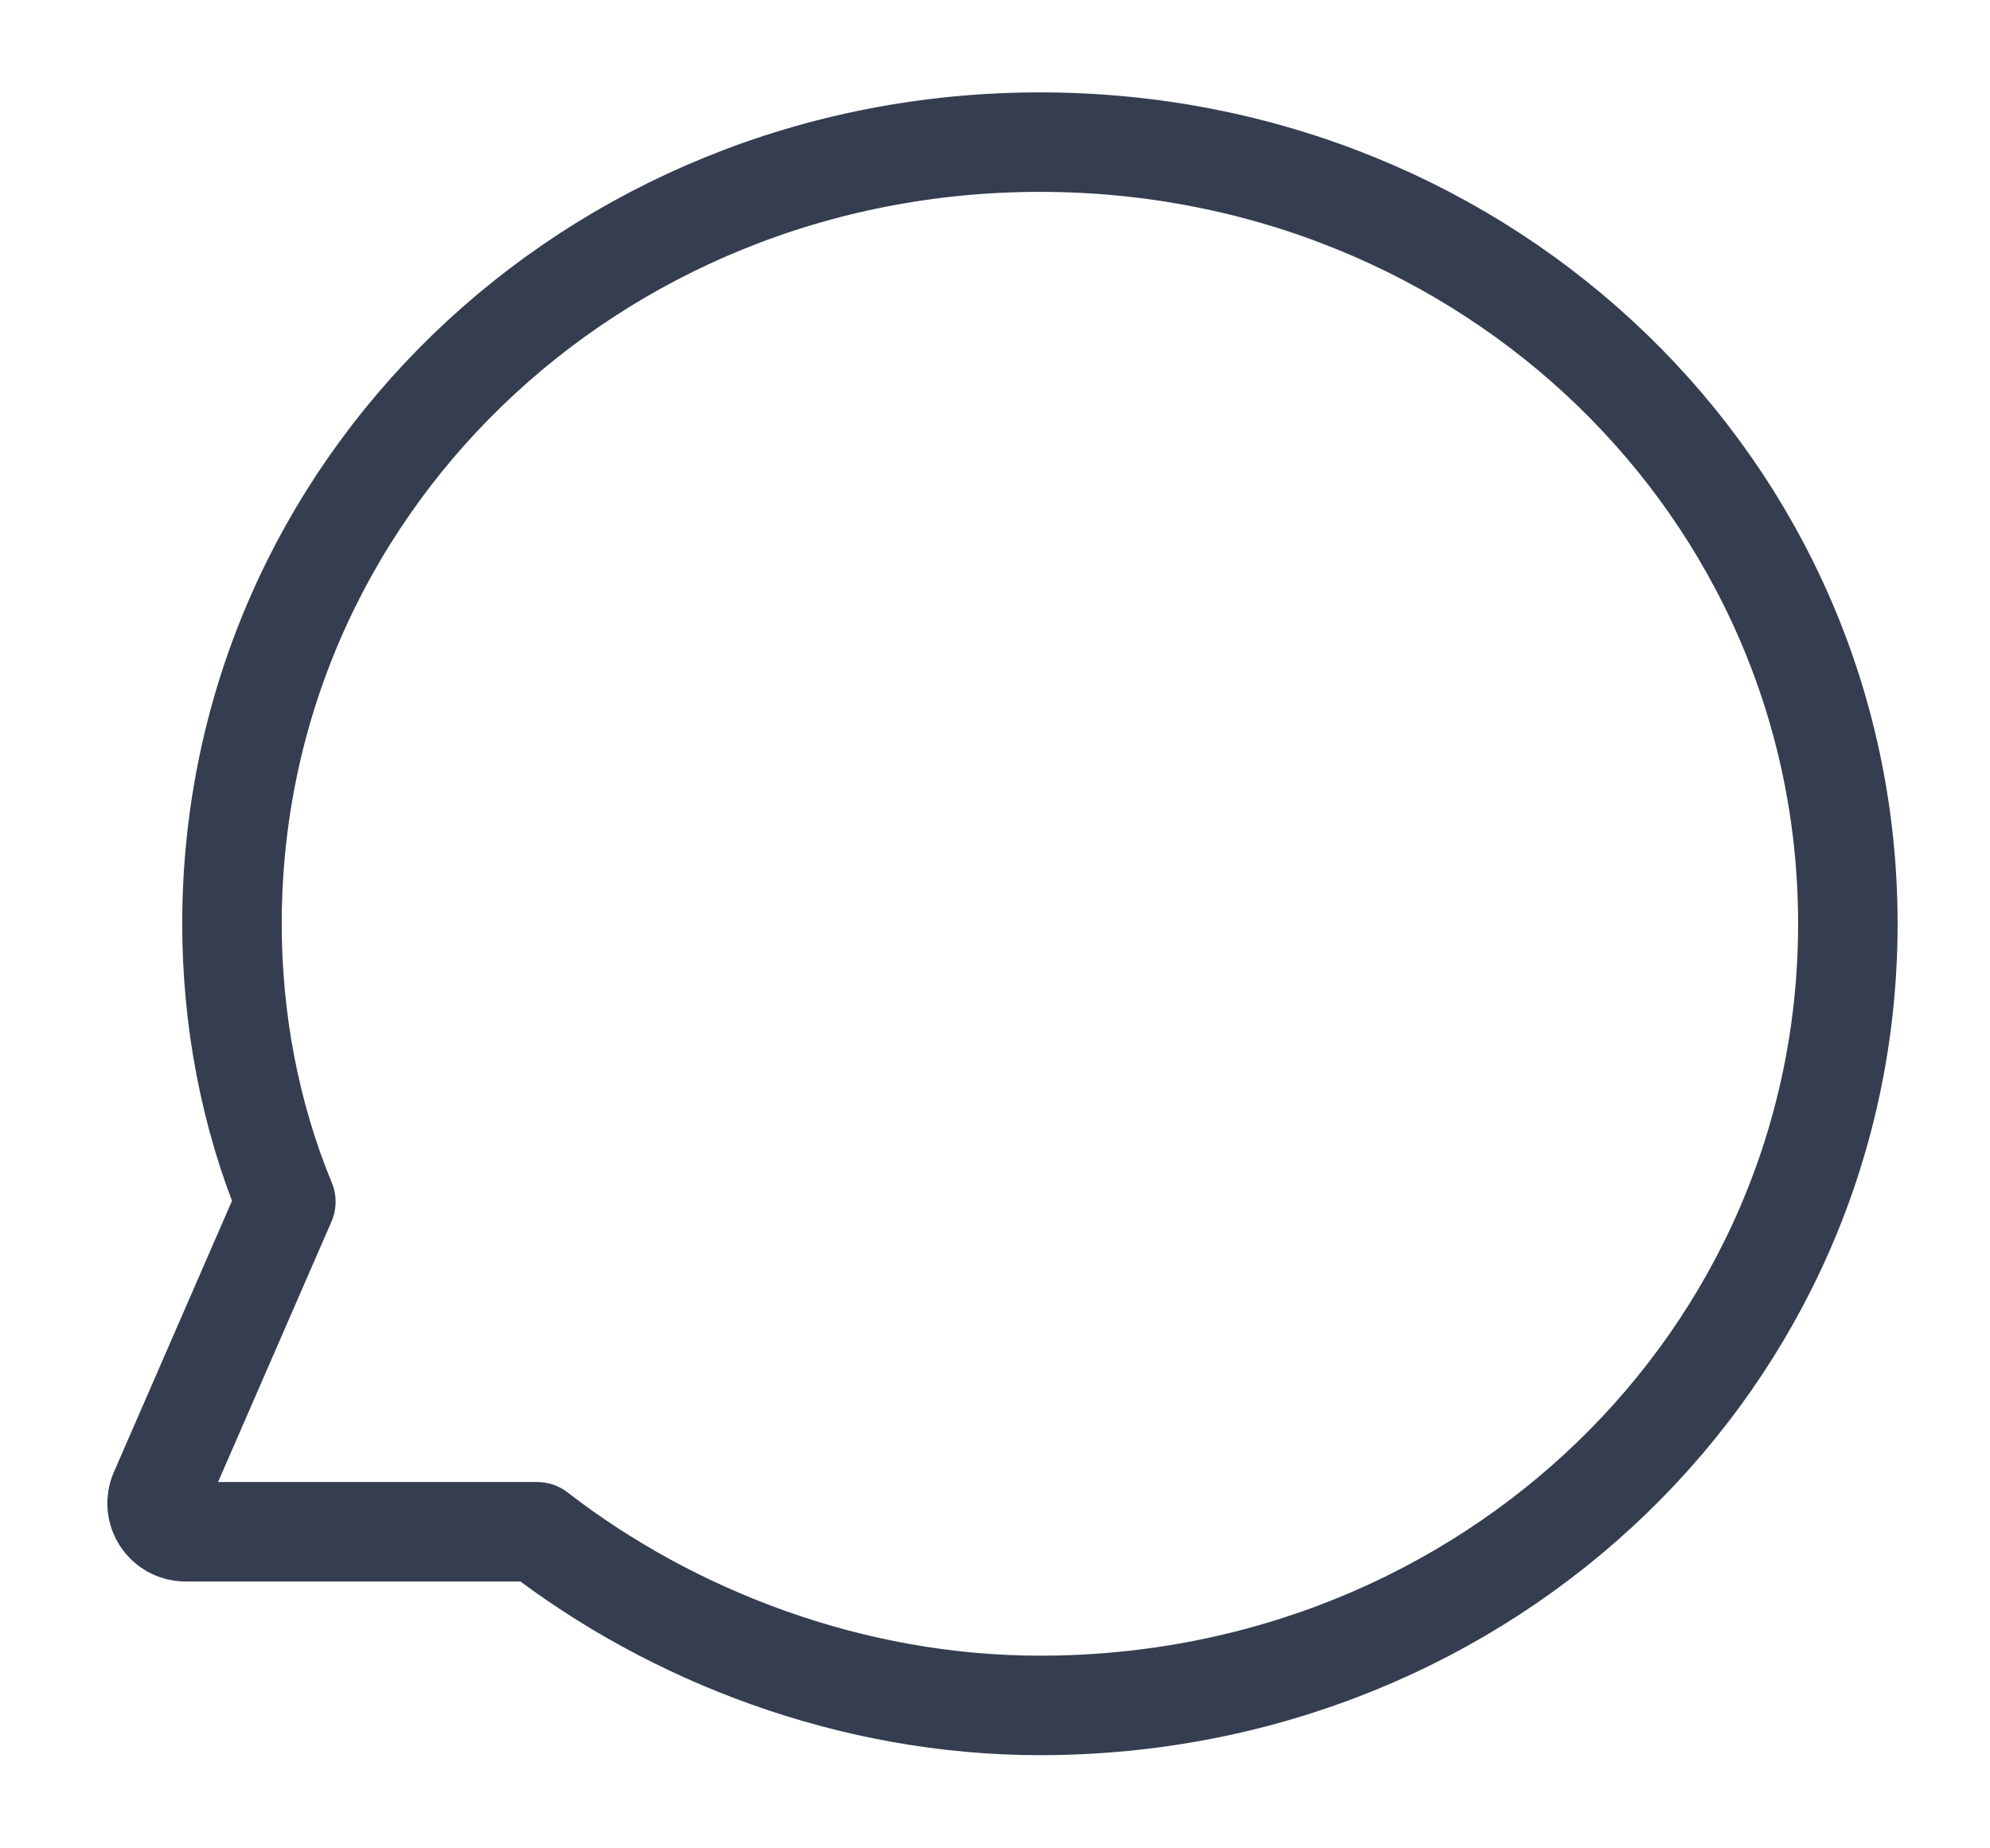
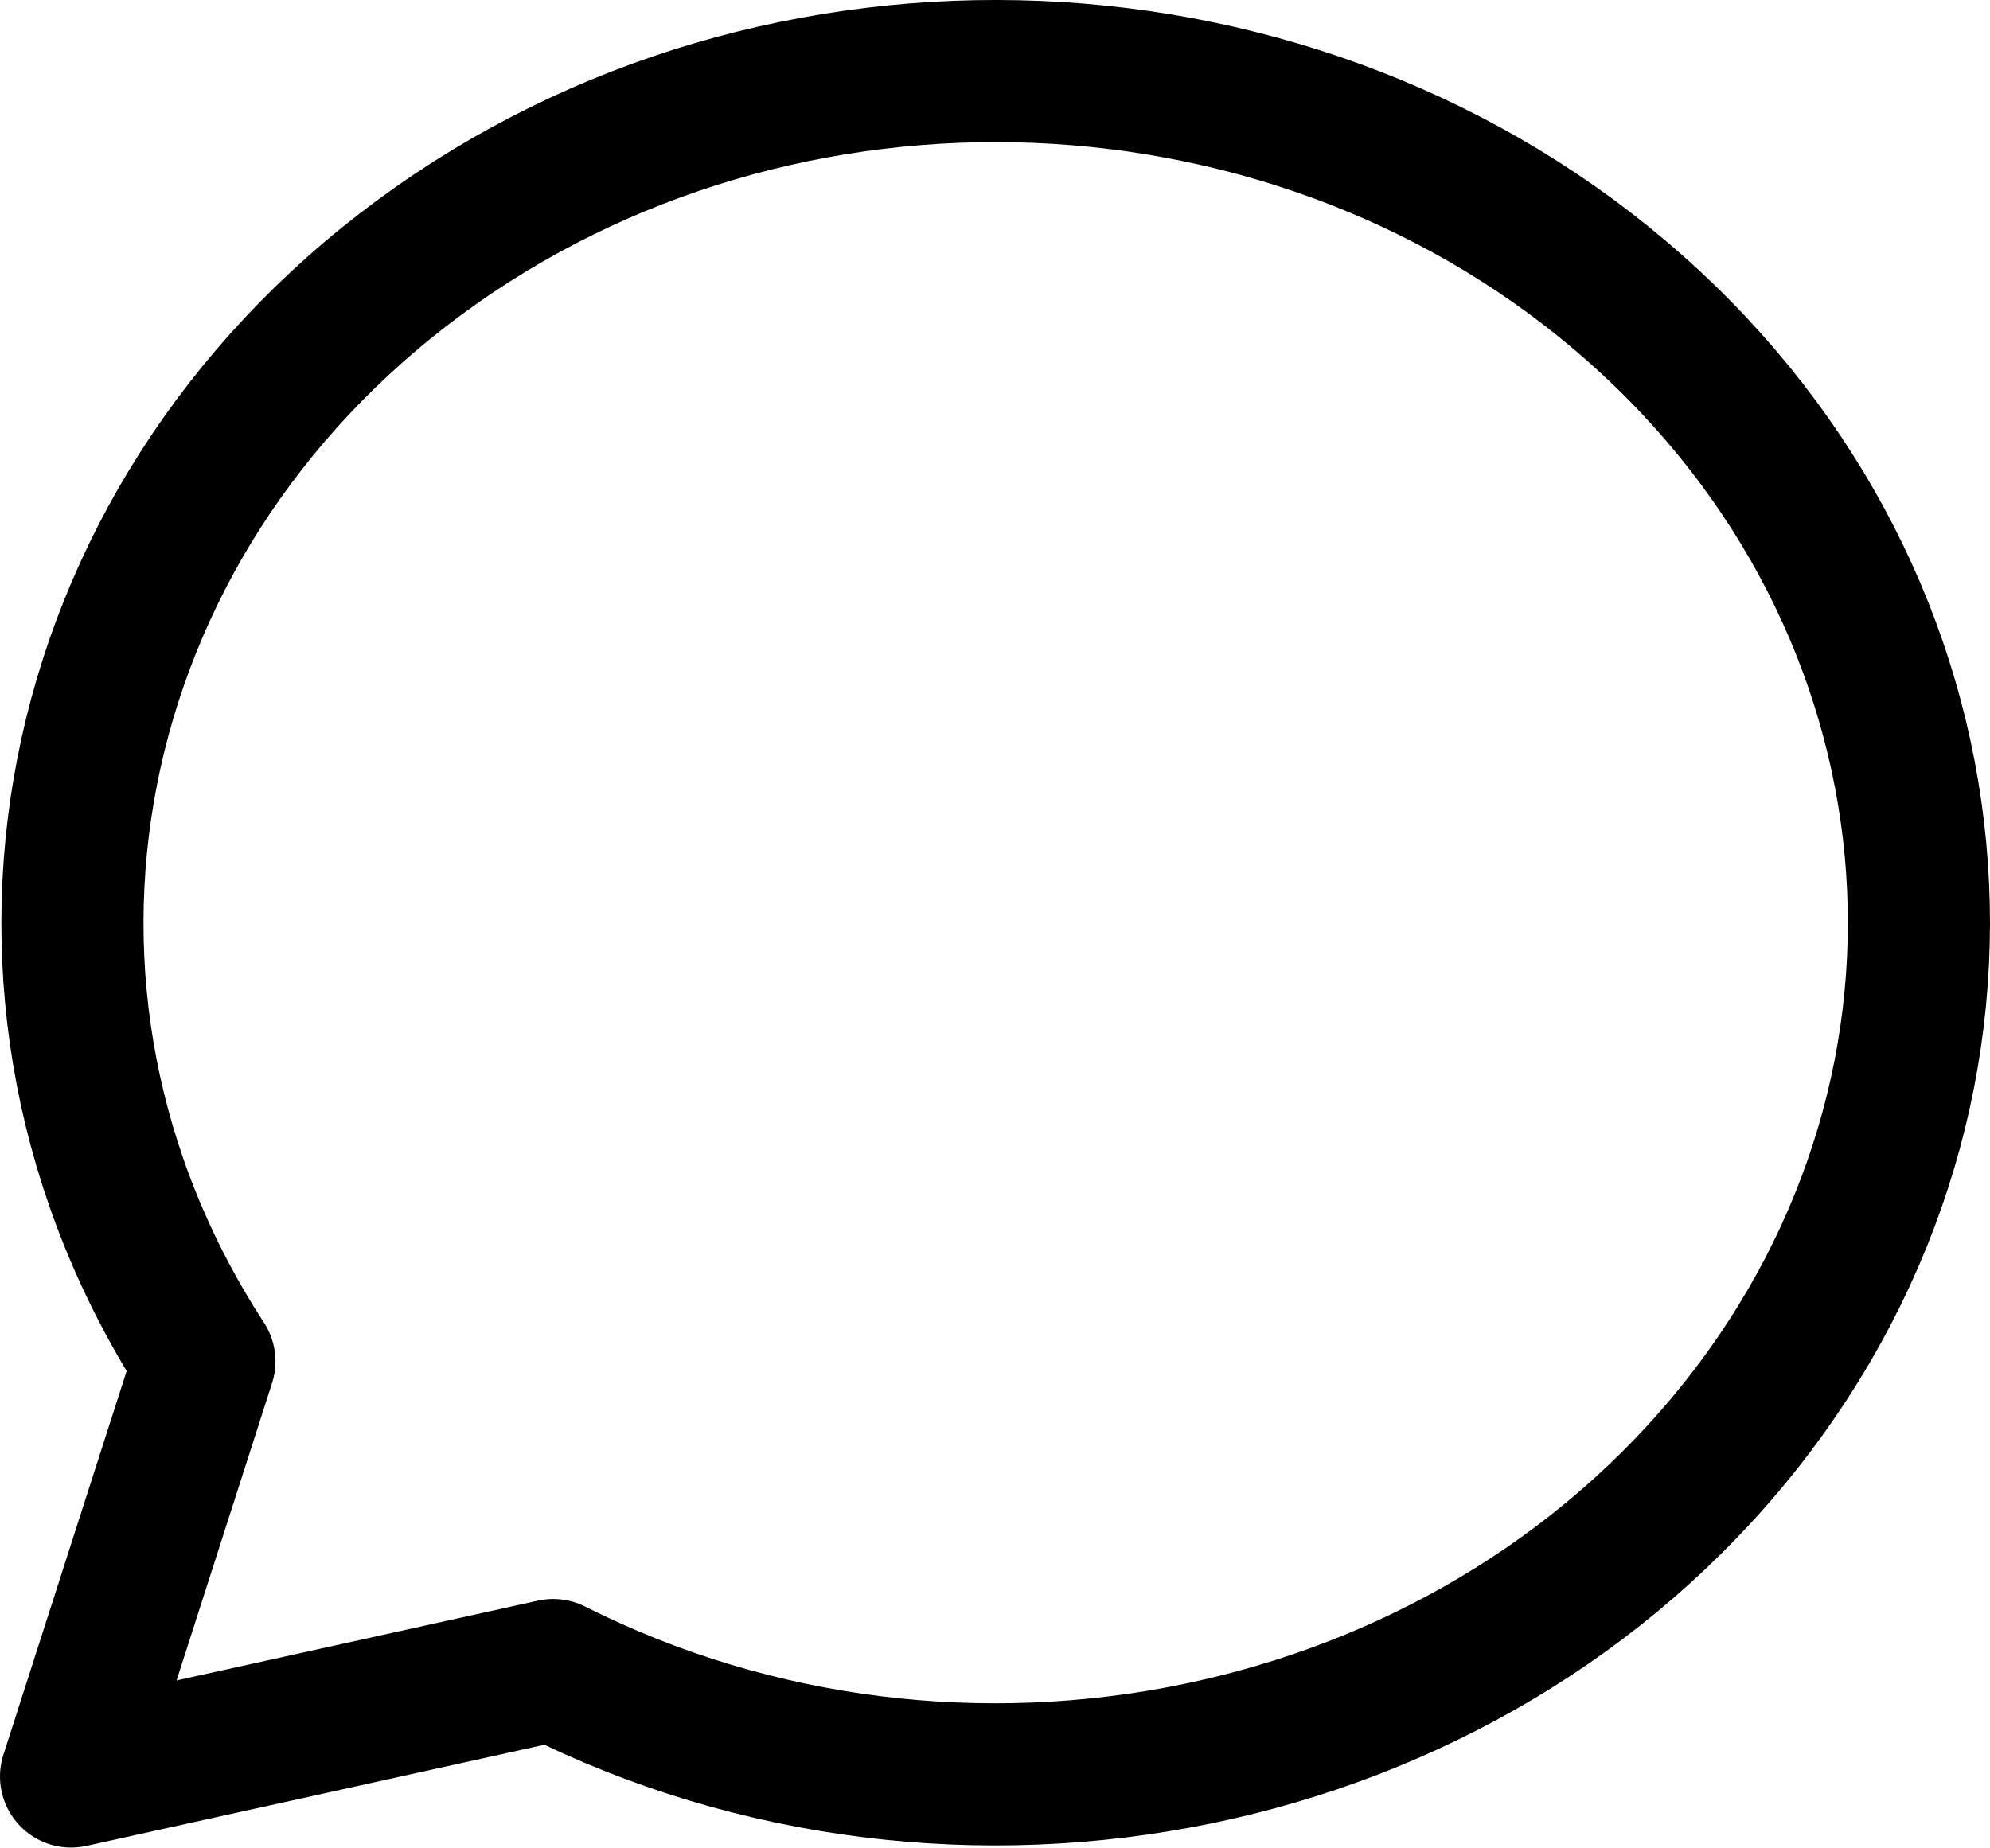
<svg xmlns="http://www.w3.org/2000/svg" width="14" height="13" viewBox="0 0 14 13" fill="none">
-   <path d="M13 6.5C13 9.556 10.474 12 7.316 12C5.989 12 4.726 11.511 3.779 10.778H1.305C1.161 10.778 1.064 10.63 1.122 10.498L2.011 8.456C1.758 7.844 1.632 7.172 1.632 6.5C1.632 3.444 4.158 1 7.316 1C10.474 1 13 3.444 13 6.5Z" stroke="#353E50" stroke-width="0.7" stroke-linecap="round" stroke-linejoin="round" />
+   <path d="M0.5 12.5L1.438 9.579C-0.239 7.005 0.409 3.683 2.954 1.809C5.498 -0.065 9.153 0.089 11.502 2.168C13.851 4.248 14.168 7.61 12.244 10.034C10.32 12.457 6.749 13.191 3.892 11.751L0.5 12.5Z" stroke="black" stroke-linecap="round" stroke-linejoin="round" />
</svg>
